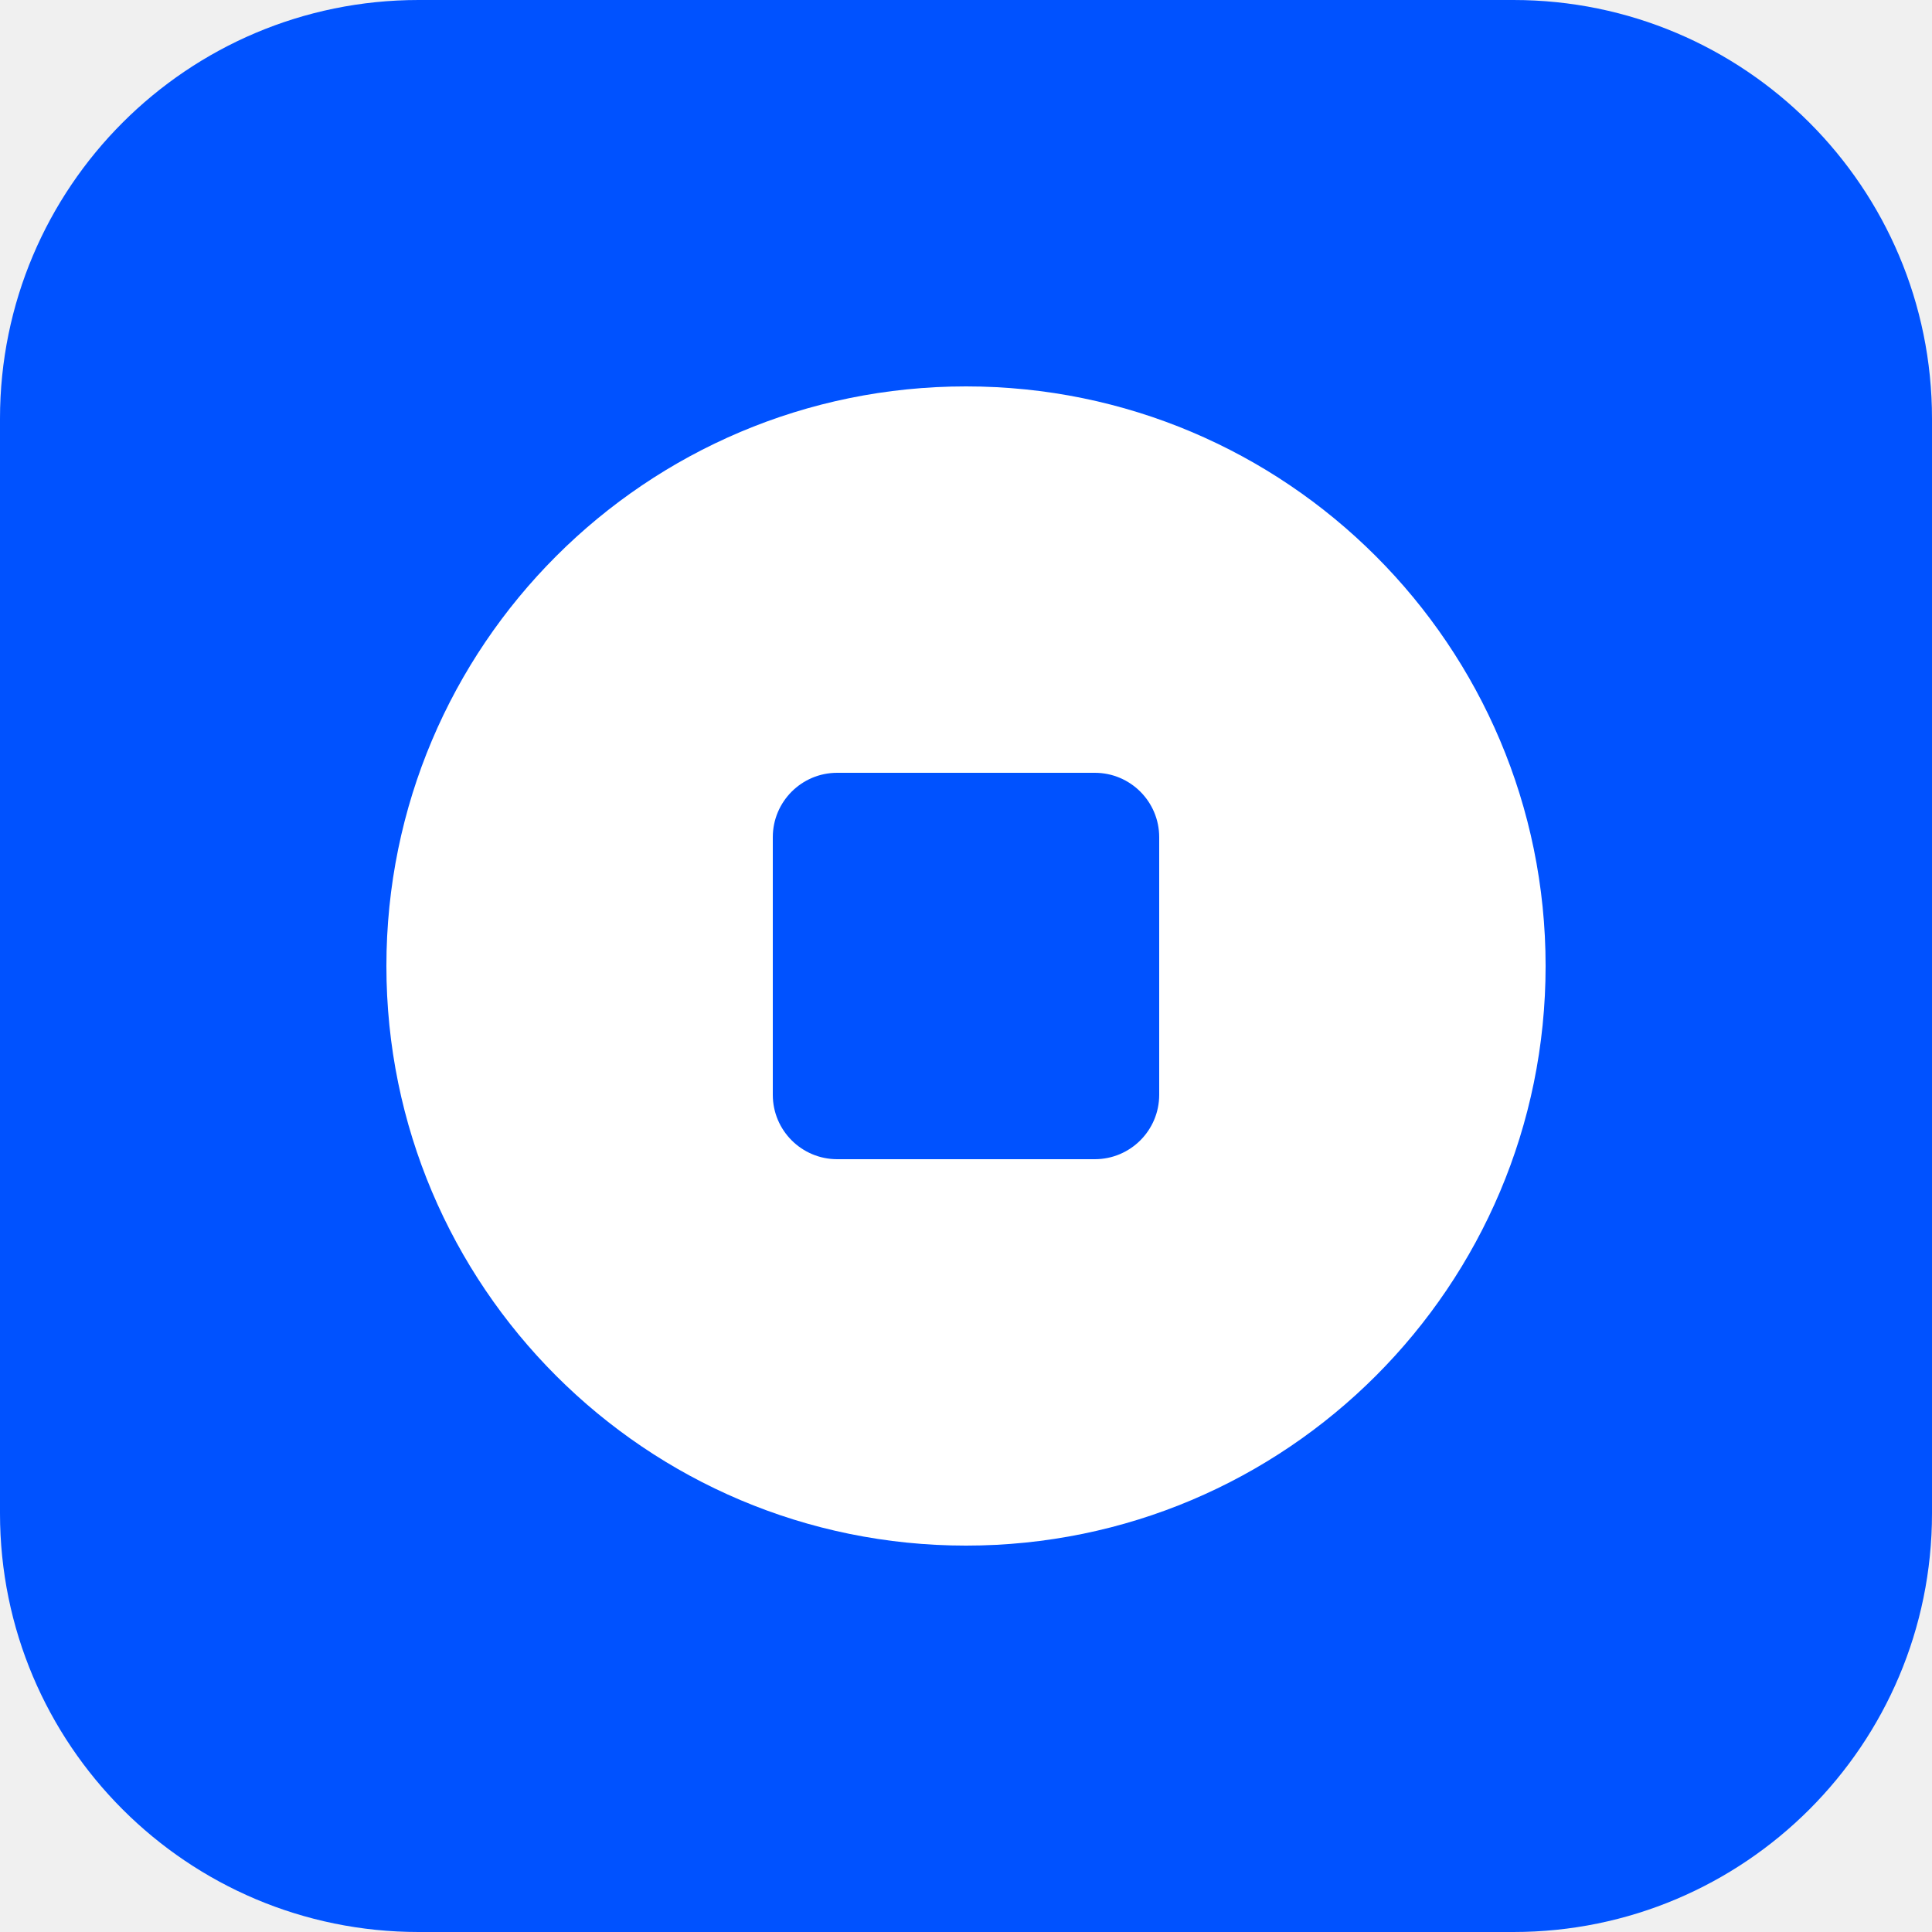
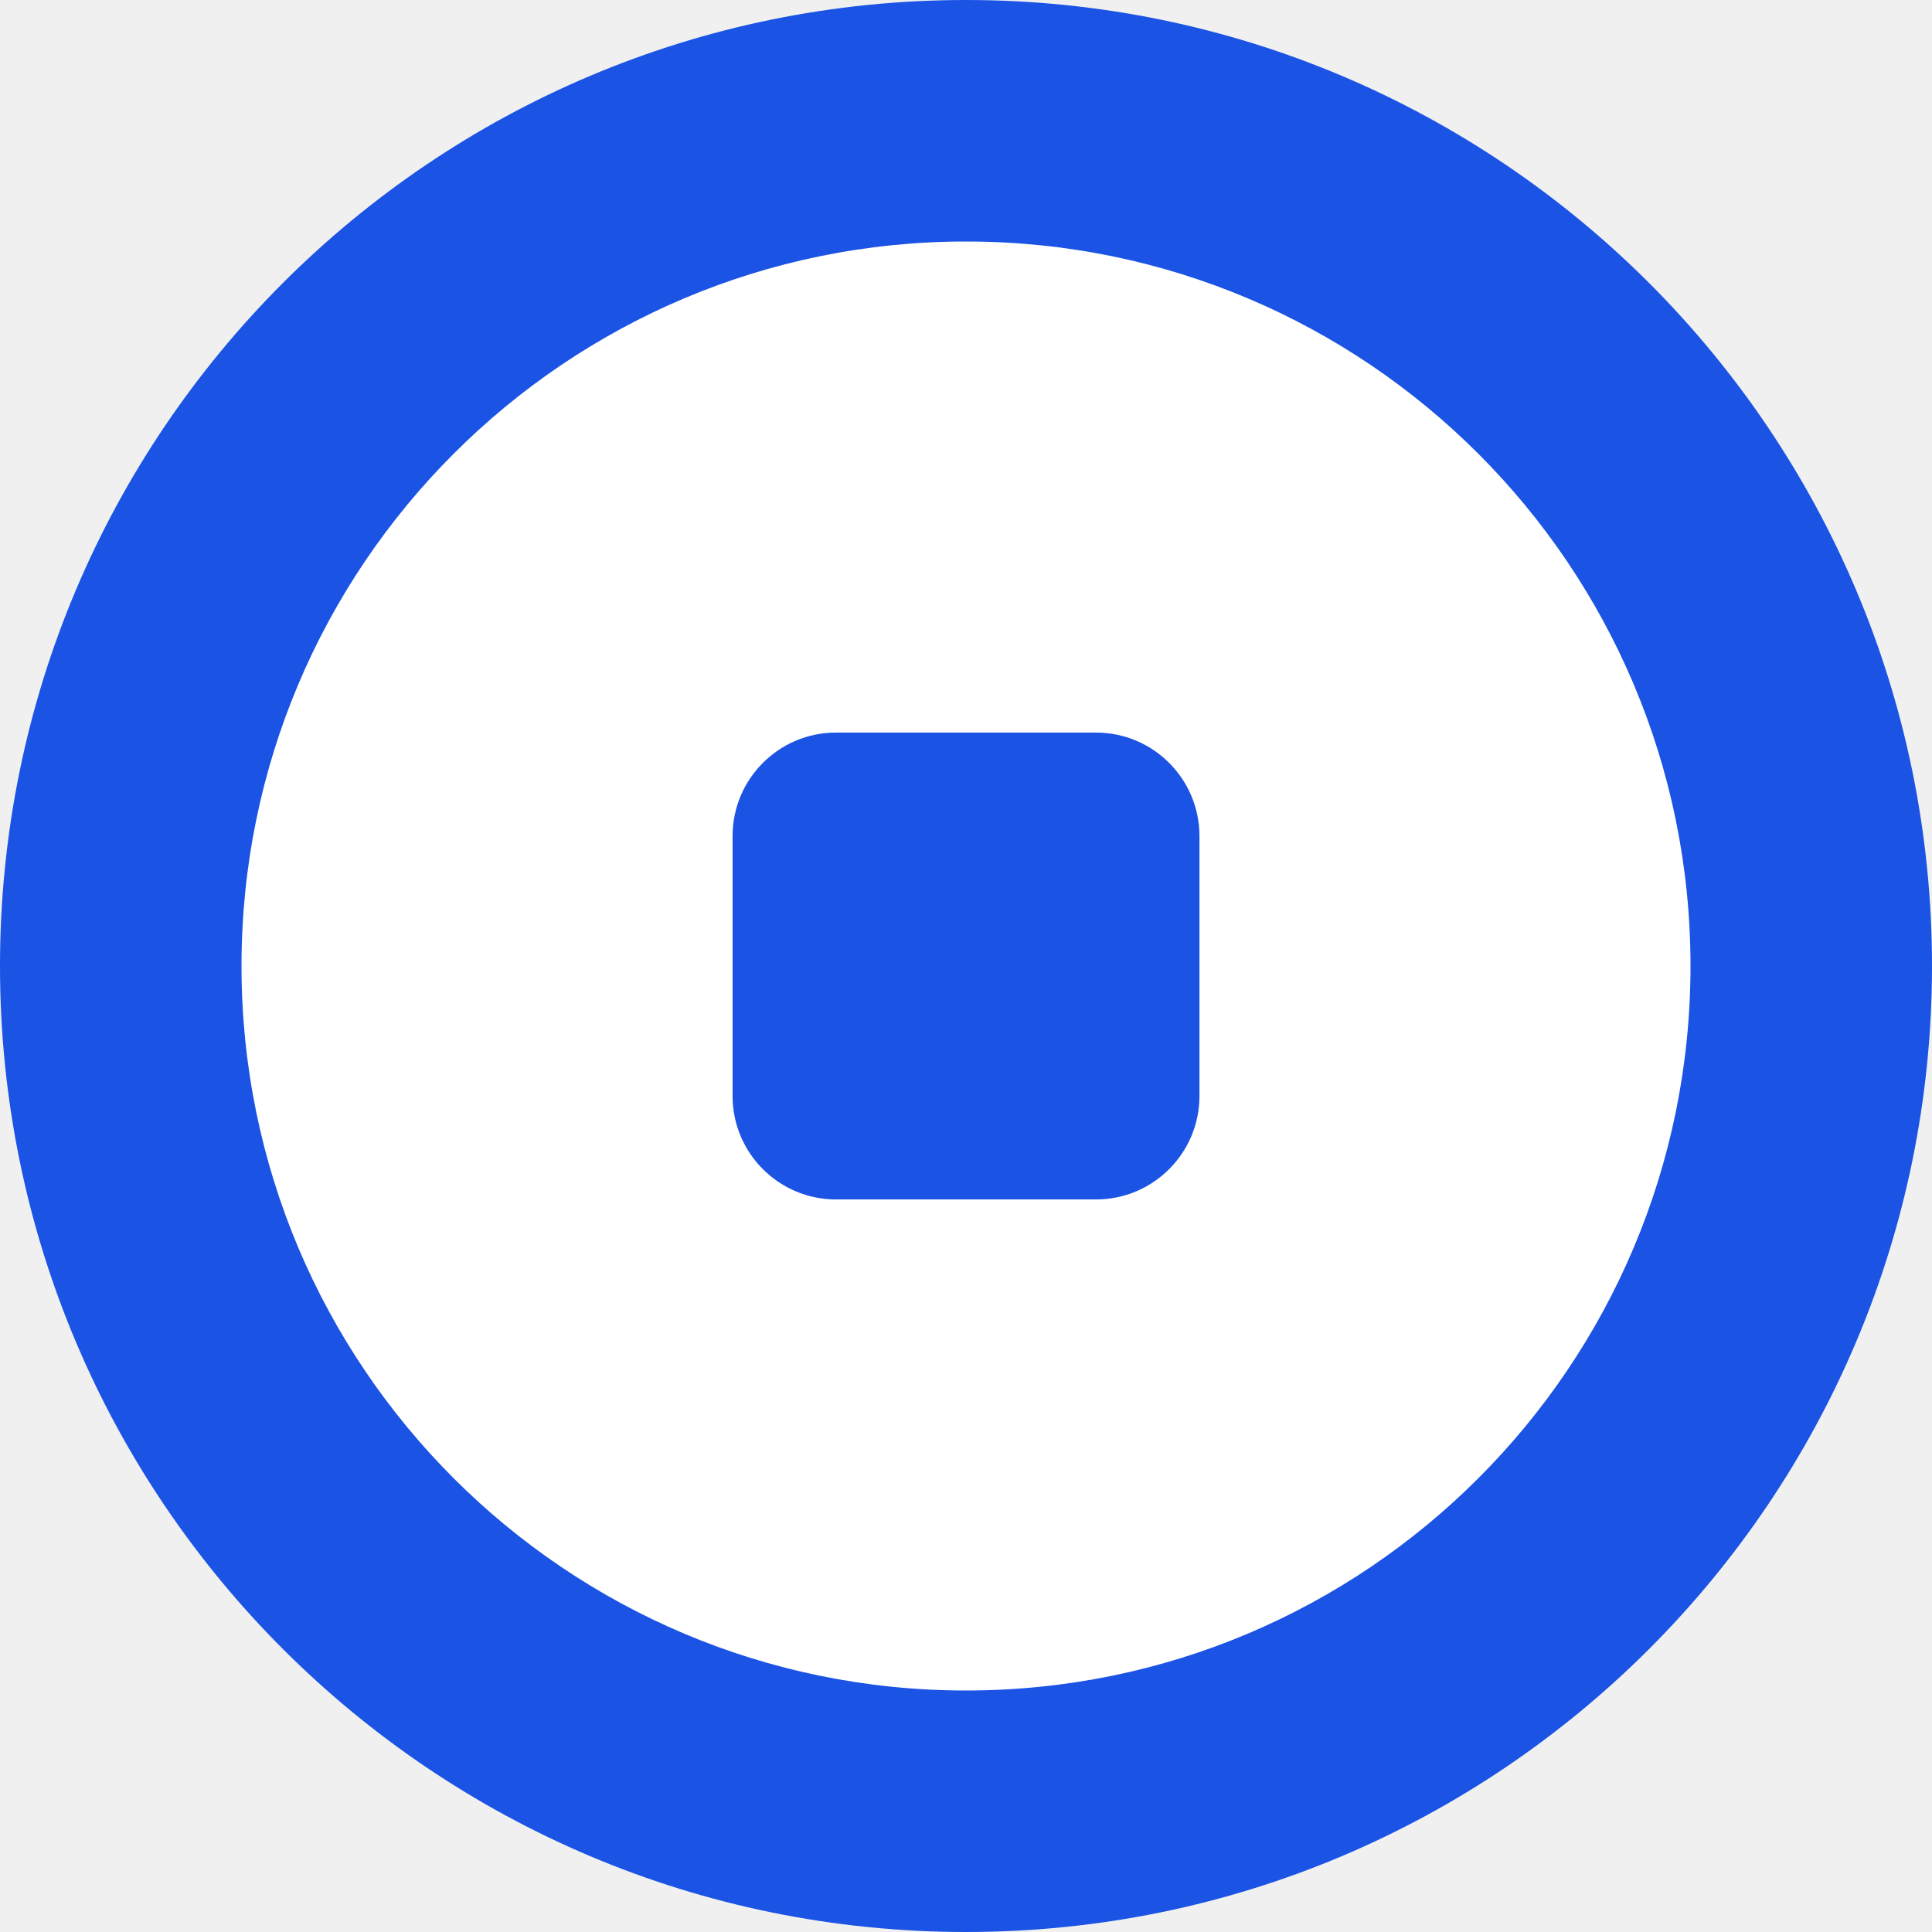
- <svg xmlns="http://www.w3.org/2000/svg" viewBox="0 0 120 120" fill="none">
-   <rect width="120" height="120" rx="26" fill="#0052FF" />
-   <circle cx="60" cy="60" r="36" fill="#fff" />
-   <rect x="48" y="48" width="24" height="24" rx="4" fill="#0052FF" />
+ <svg xmlns="http://www.w3.org/2000/svg" width="56" height="56" fill="none">
+   <path d="M28 56c15.464 0 28-12.536 28-28S43.464 0 28 0 0 12.536 0 28s12.536 28 28 28Z" fill="#1B53E4" />
+   <path fill-rule="evenodd" clip-rule="evenodd" d="M7 28c0 11.598 9.402 21 21 21s21-9.402 21-21S39.598 7 28 7 7 16.402 7 28Zm17.234-6.766a3 3 0 0 0-3 3v7.533a3 3 0 0 0 3 3h7.533a3 3 0 0 0 3-3v-7.533a3 3 0 0 0-3-3h-7.533Z" fill="#fff" />
</svg>
